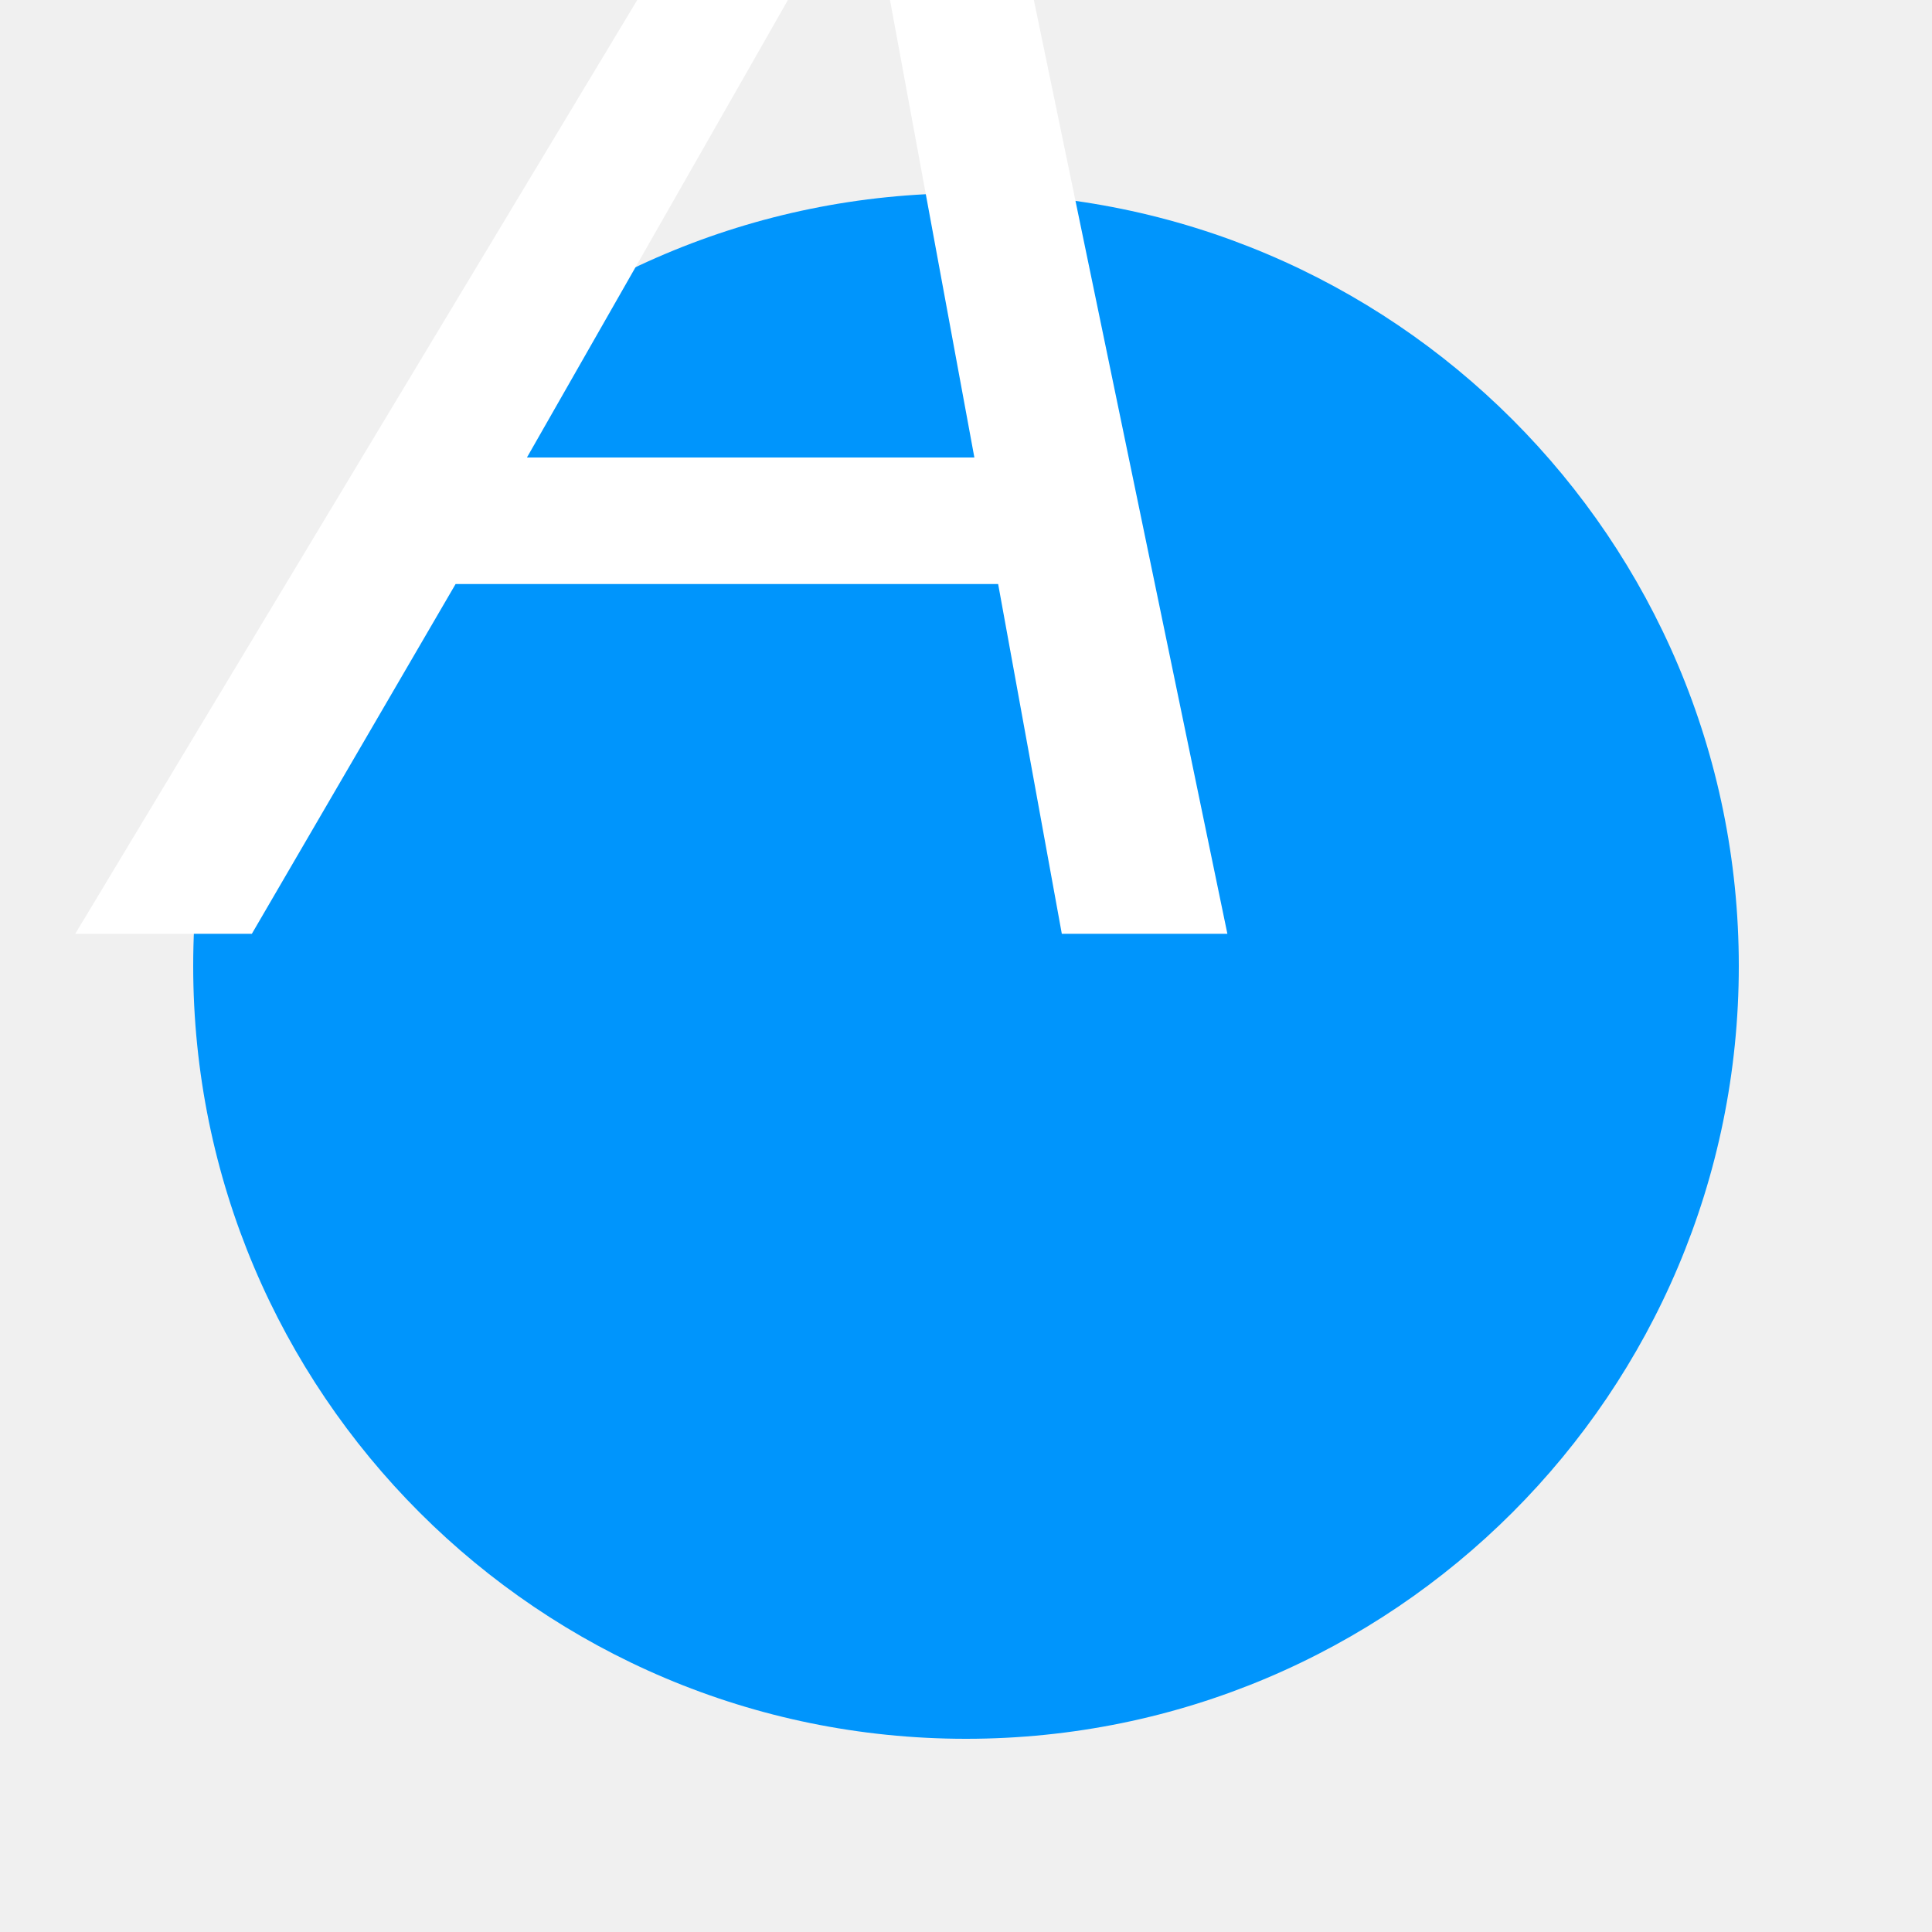
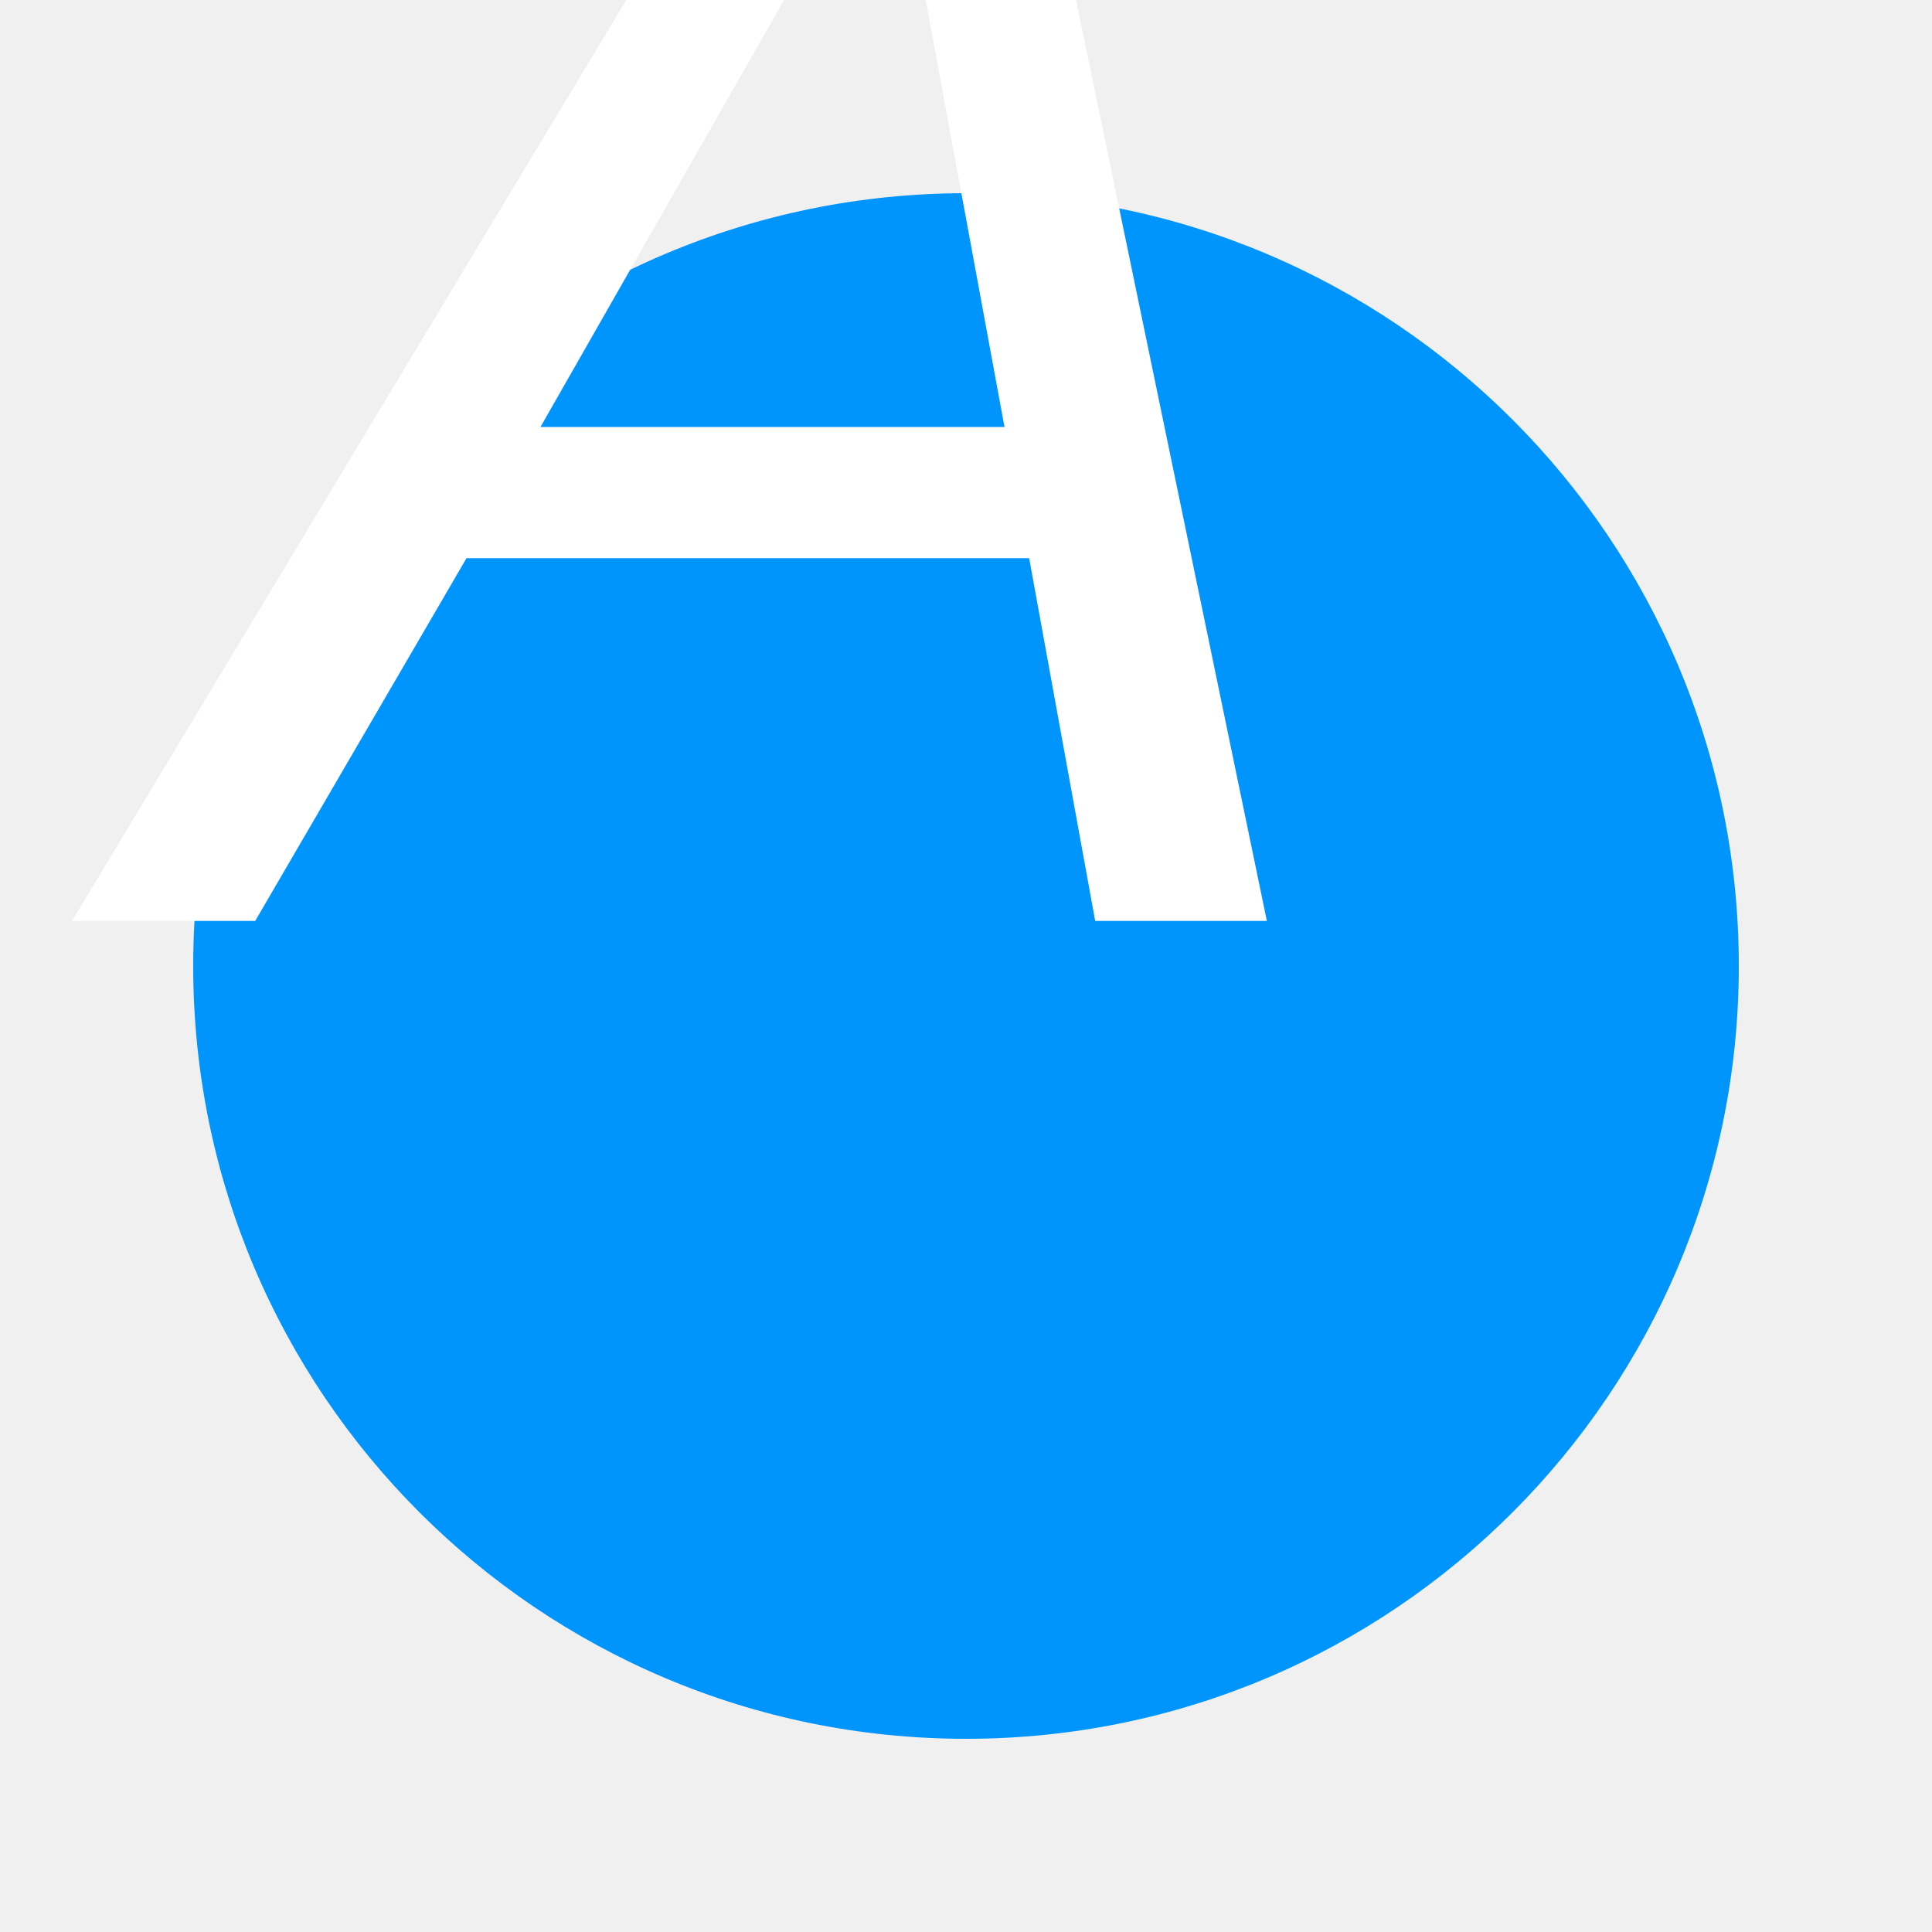
<svg xmlns="http://www.w3.org/2000/svg" version="1.0" width="1500px" height="1500px" viewBox="0 0 1500 1500" style="background-color: transparent;">
  <rect x="0" y="0" width="1500" height="1500" fill="none" stroke="none" pointer-events="all" />
  <circle cx="750" cy="750" r="600" fill="#0095fc" stroke="none" pointer-events="all" />
-   <text x="125" y="725" font-size="1350" font-style="italic" font-family="Arial" rotate="45" fill="#ffffff">A</text>
+   <text x="125" y="715" font-size="1400" font-style="italic" font-family="Arial" rotate="45" fill="#ffffff">A</text>
</svg>
